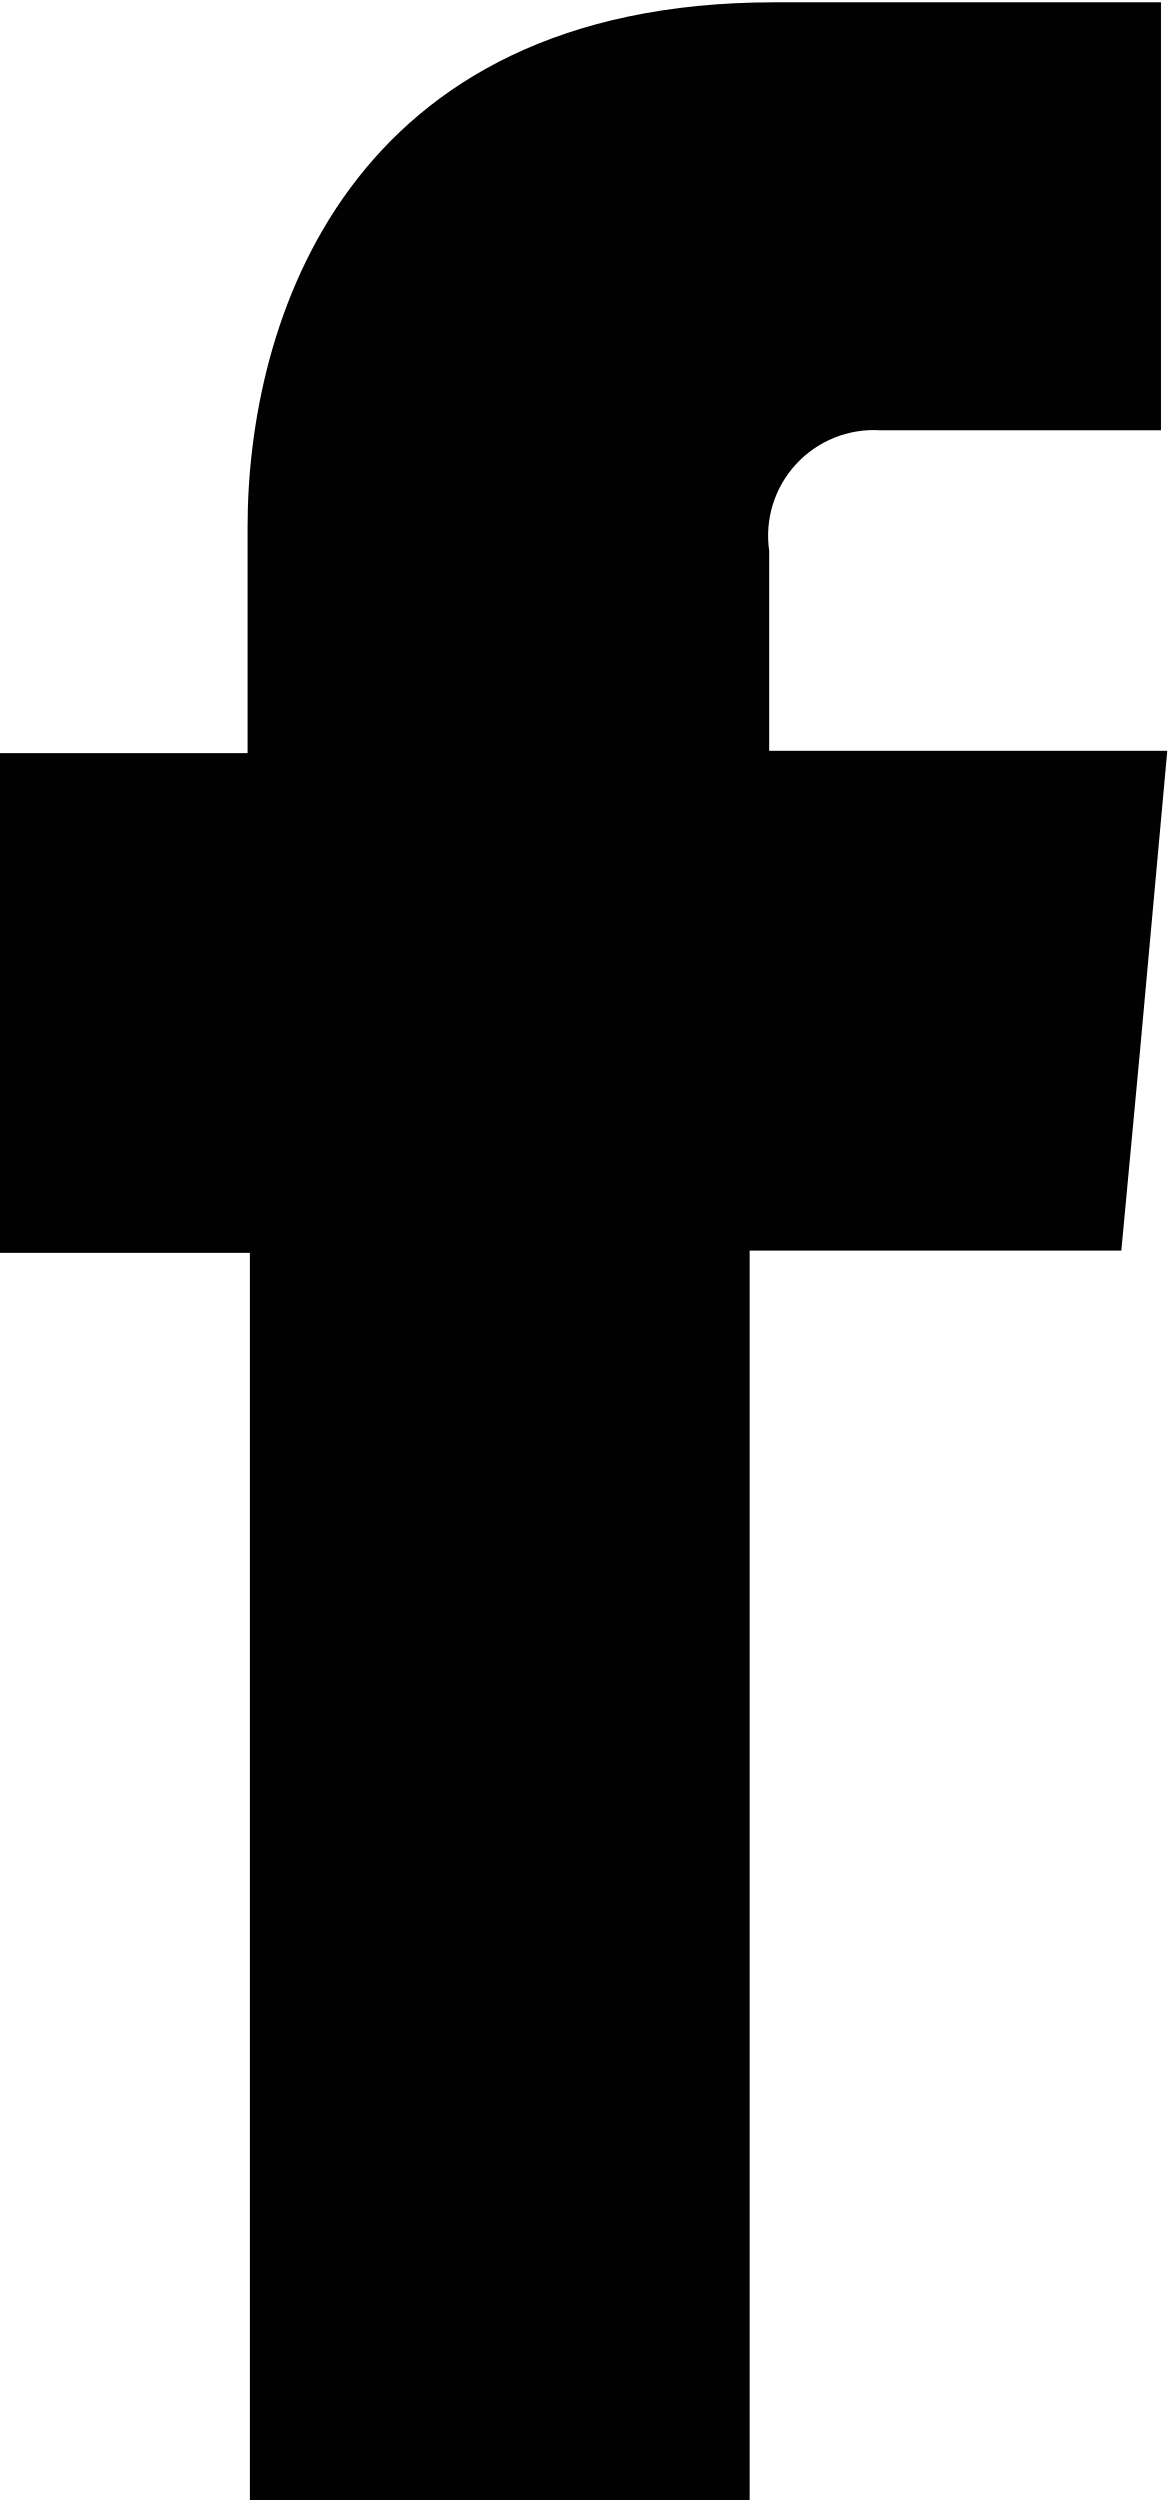
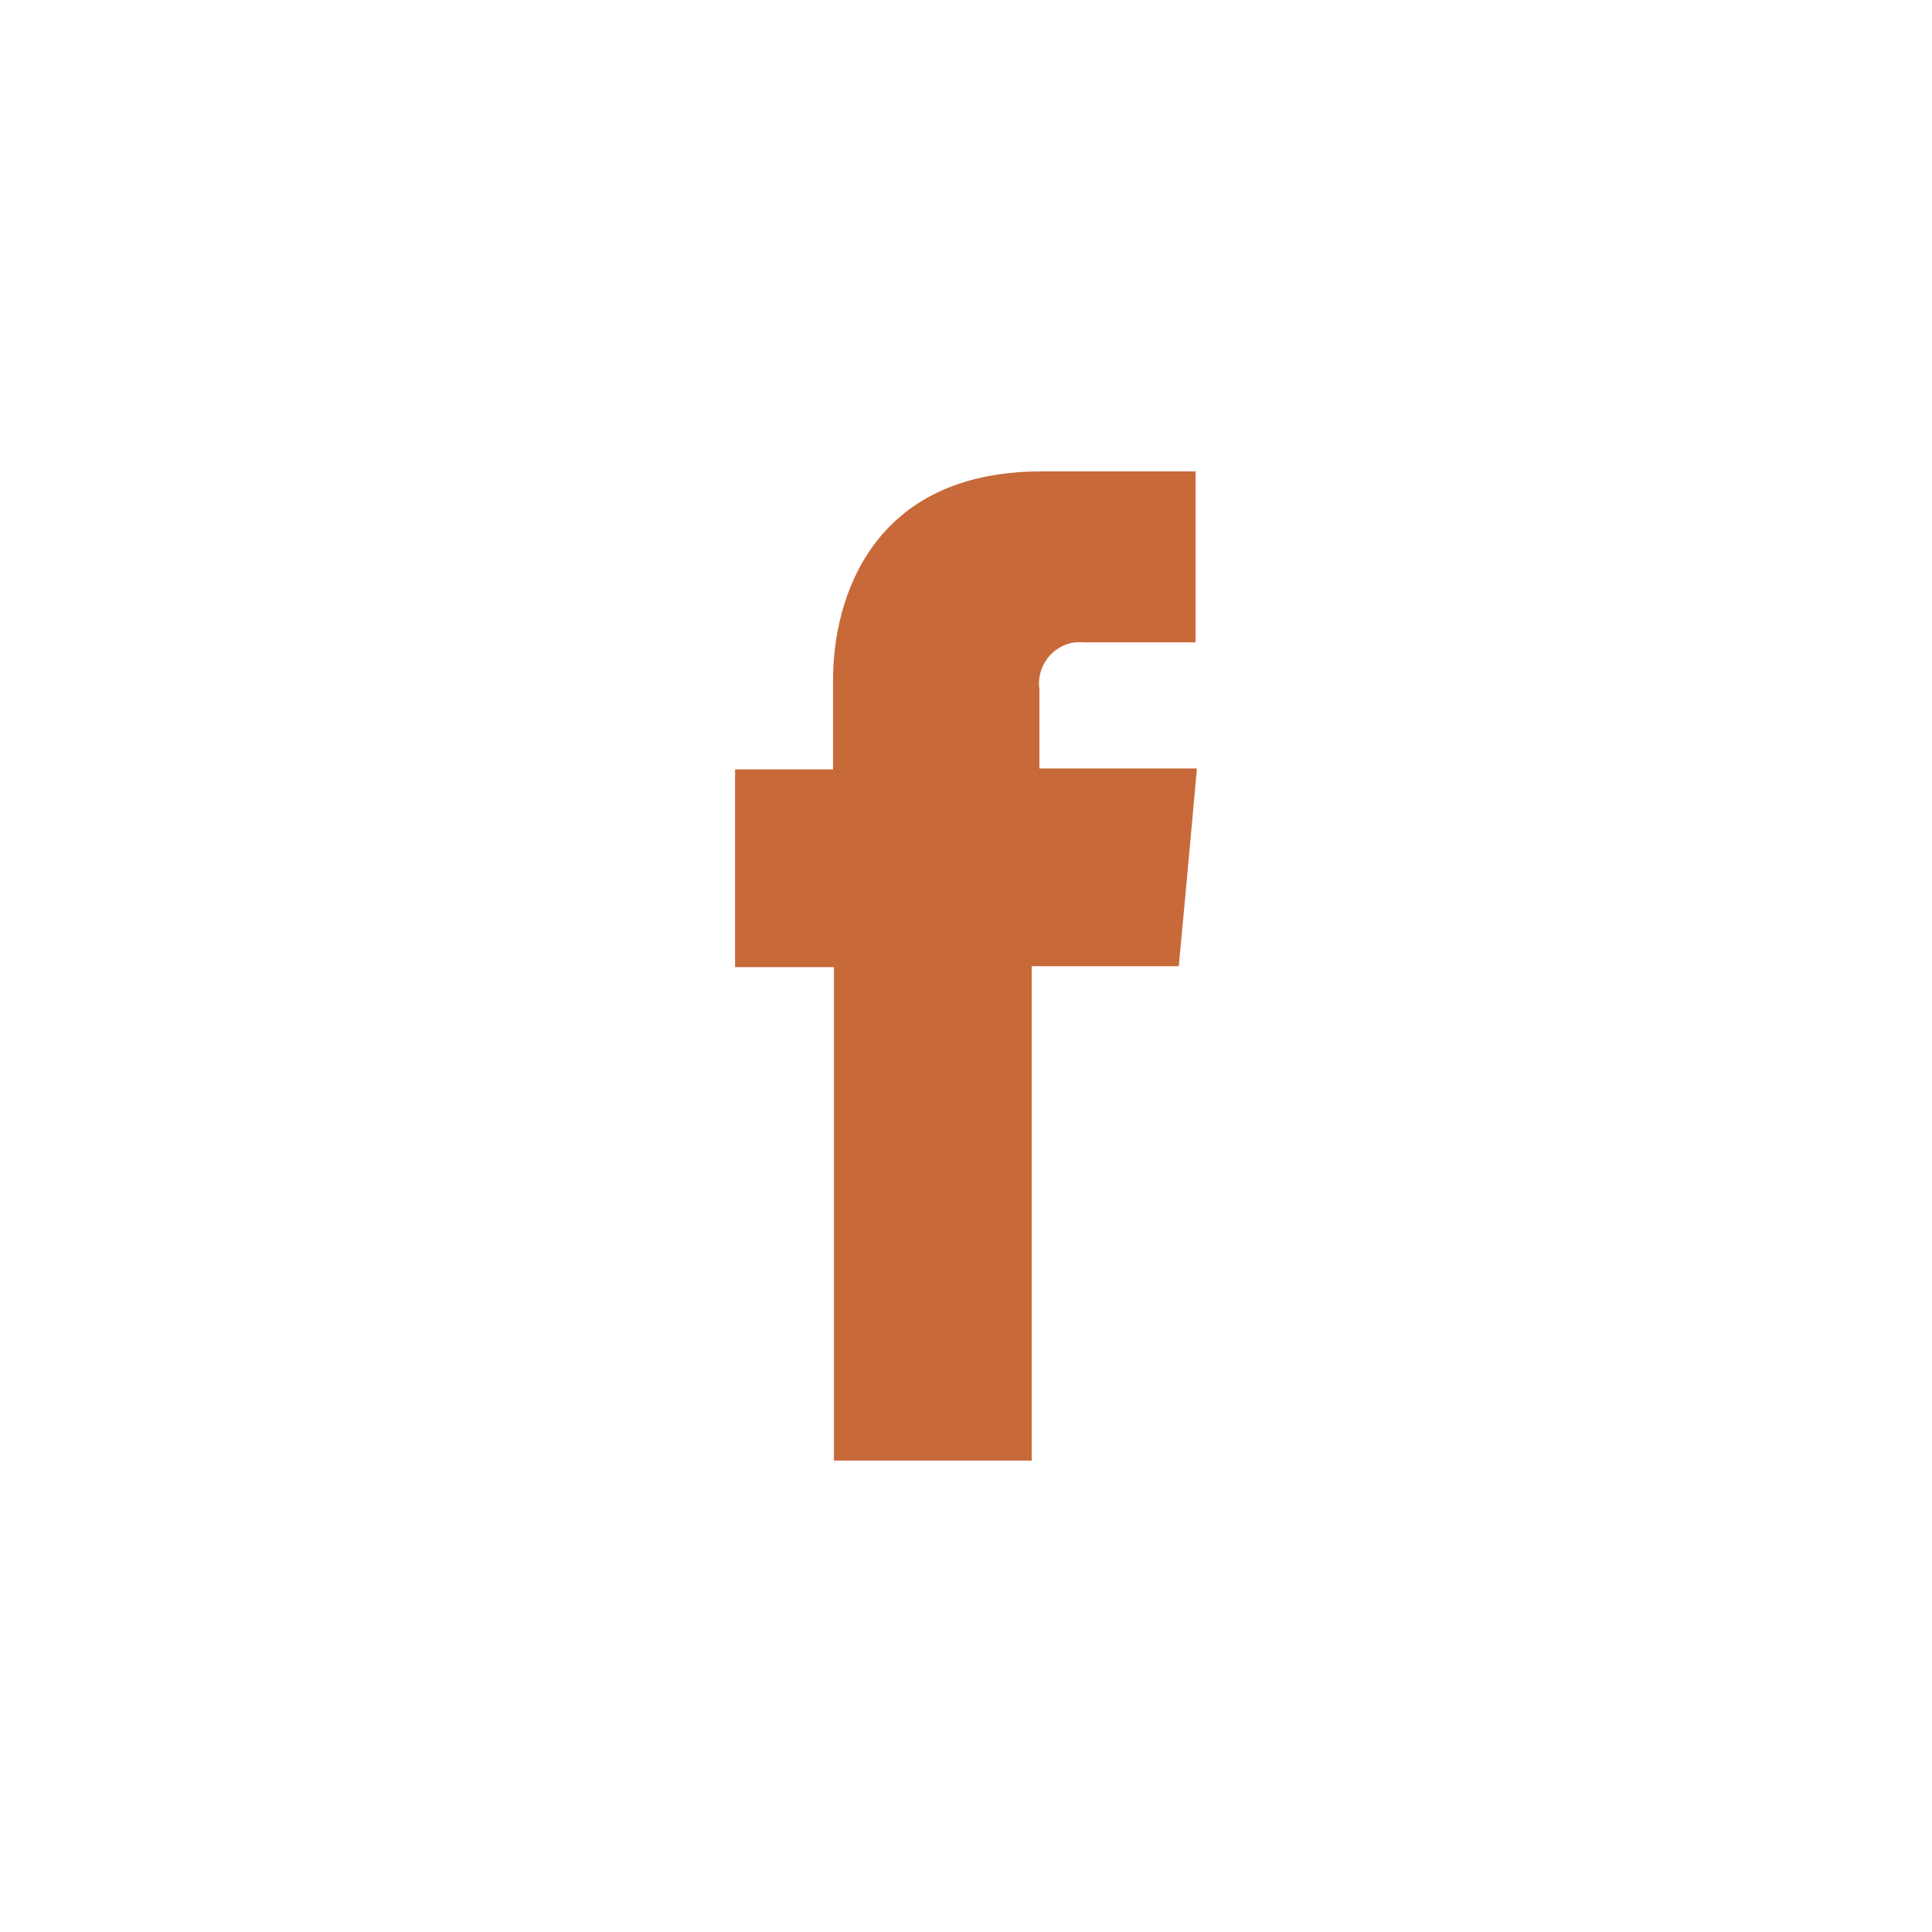
- <svg xmlns="http://www.w3.org/2000/svg" id="Слой_1" data-name="Слой 1" viewBox="0 0 20.32 43.52">
+ <svg xmlns="http://www.w3.org/2000/svg" id="Слой_1" data-name="Слой 1" viewBox="0 0 85 85">
  <defs>
-     <style>.cls-1{fill:#010101;fill-rule:evenodd;}</style>
+     <style>.cls-1{fill:#c8693a;fill-rule:evenodd;}.cls-2{fill:none;}</style>
  </defs>
-   <path class="cls-1" d="M45.73,33.81V30.33a1.84,1.84,0,0,1,1.93-2.1h4.89V20.78l-6.73,0c-7.46,0-9.17,5.58-9.17,9.13v3.94H32.34v8.7h4.35V64.26h8.7V42.51h6.47l.32-3.42.48-5.28Z" transform="translate(-32.34 -20.74)" />
+   <path class="cls-1" d="M45.73,33.81V30.33a1.83,1.83,0,0,1,1.55-2.07h.06a2.29,2.29,0,0,1,.37,0H52.6V20.74H45.82c-7.48,0-9.17,5.62-9.17,9.17v3.94H32.34v8.7h4.35V64.26h8.7V42.51h6.47l.32-3.42.48-5.28Z" />
+   <rect class="cls-2" width="85" height="85" />
</svg>
